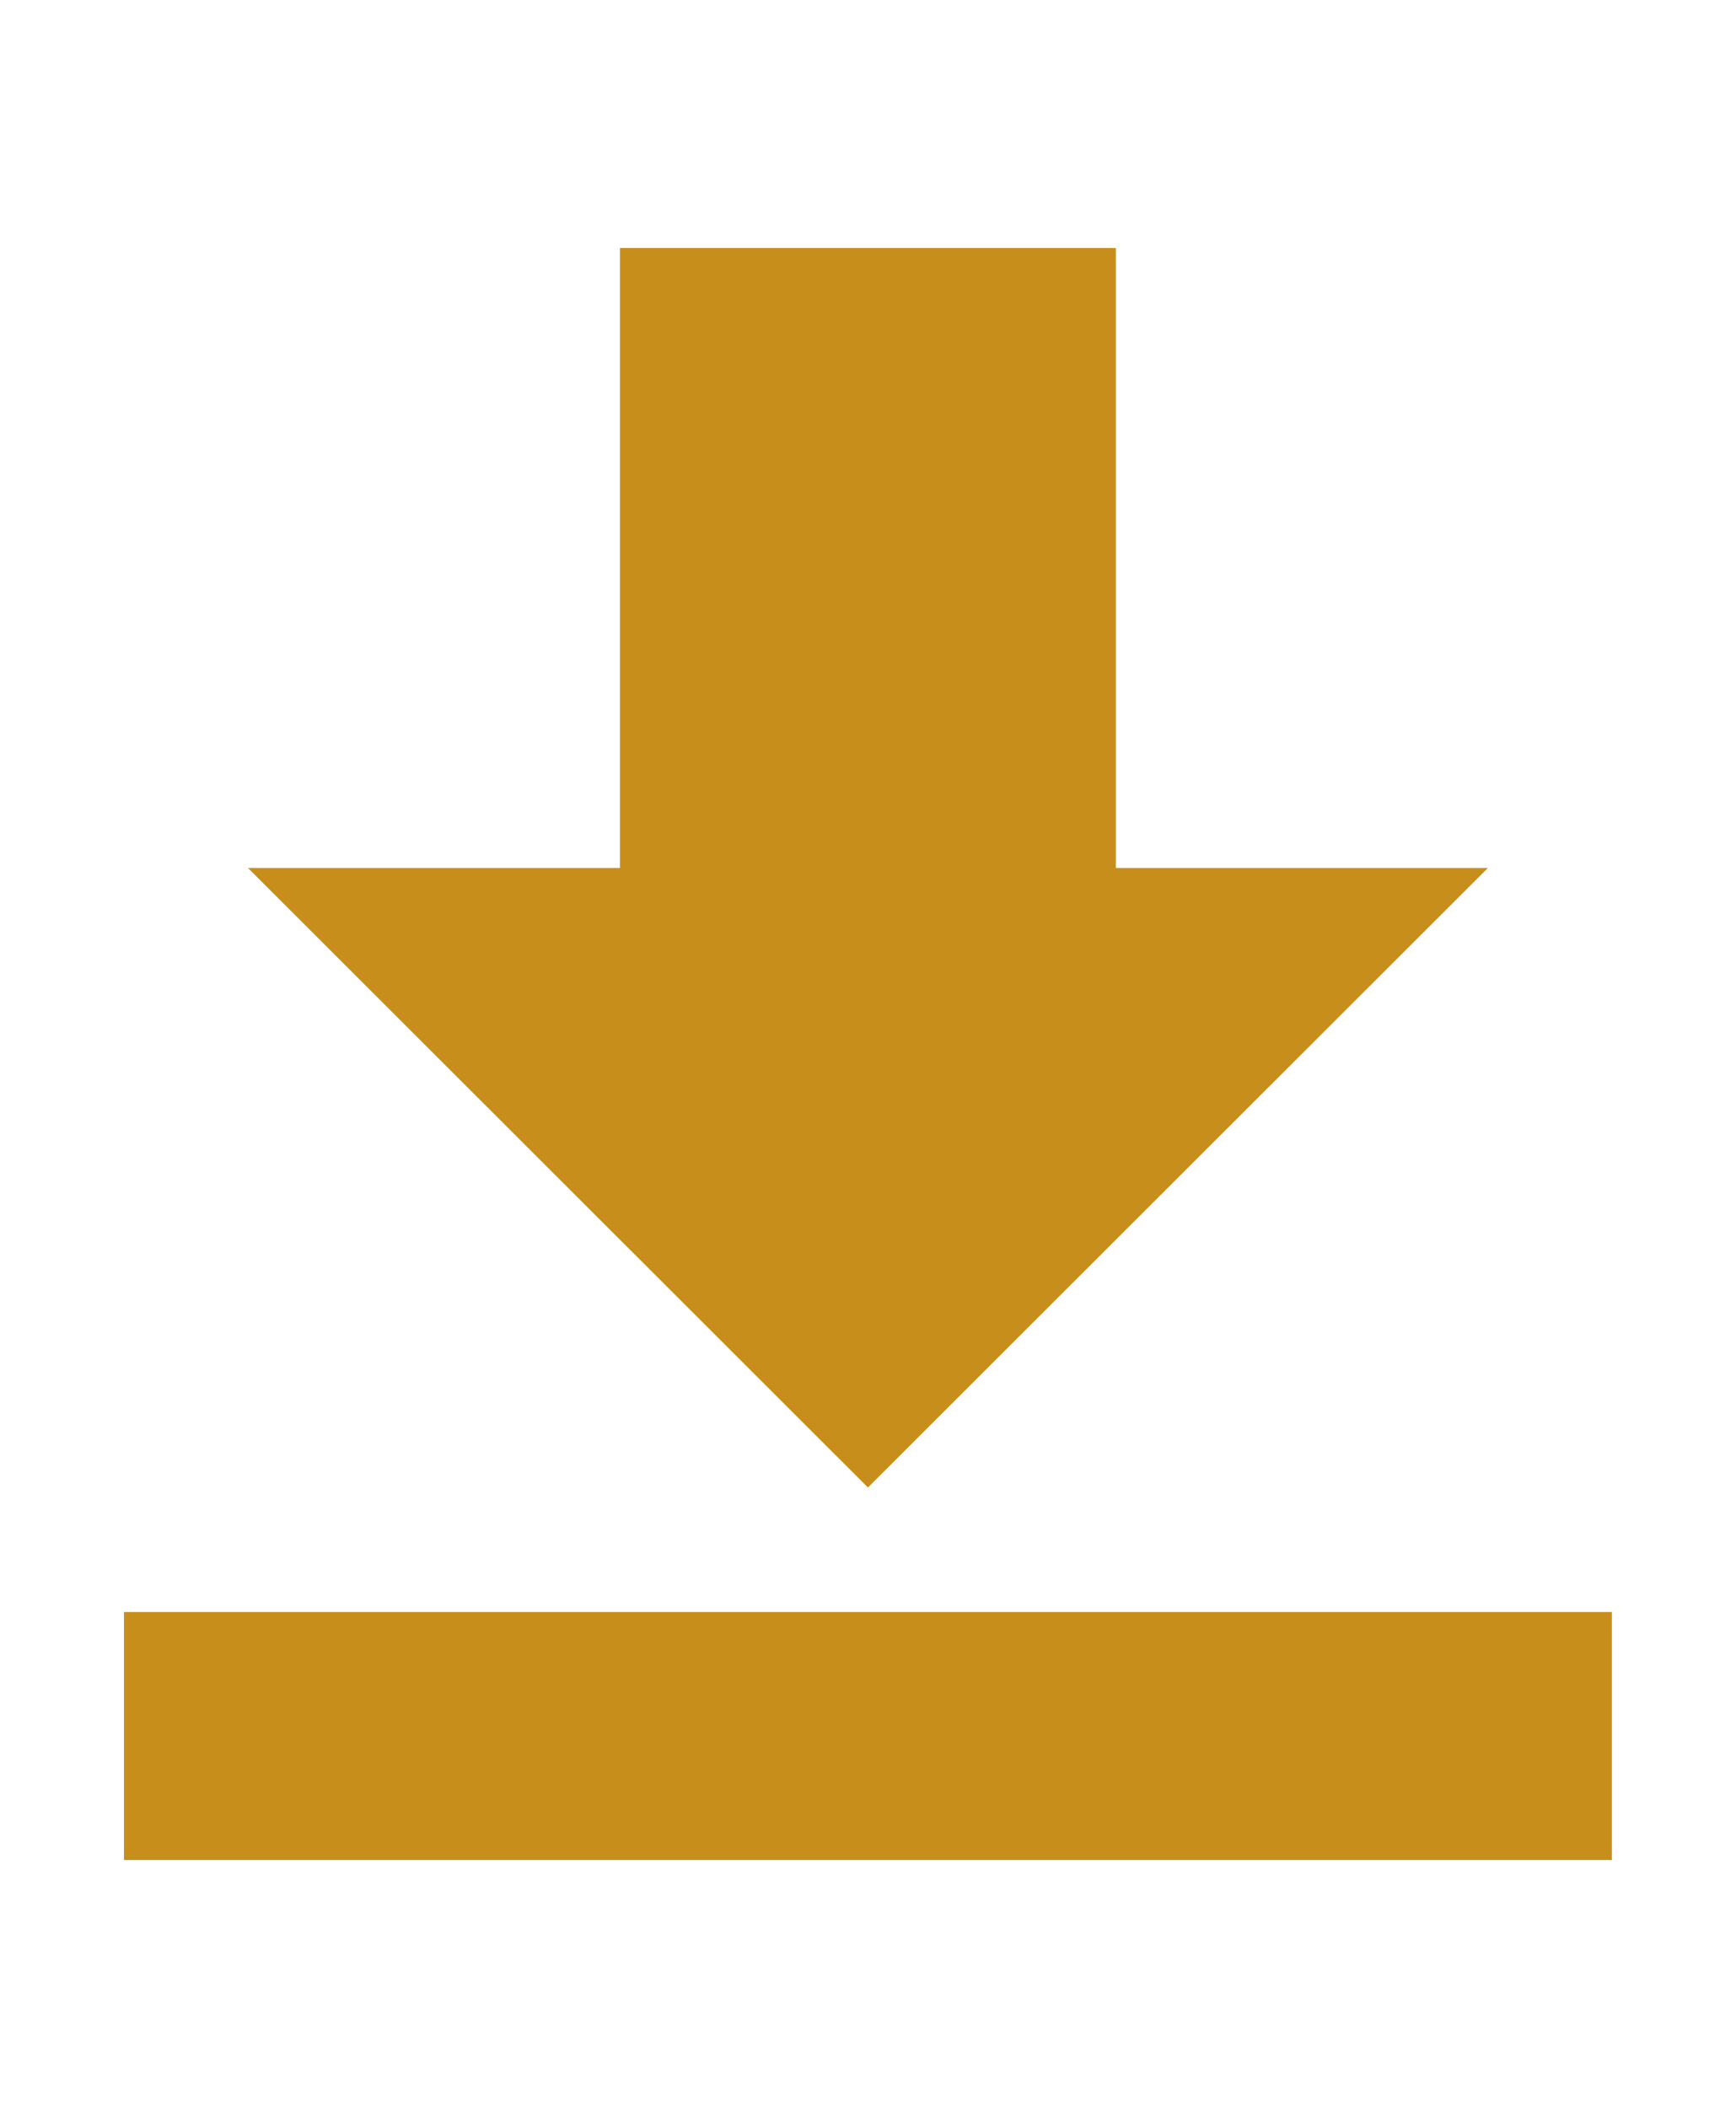
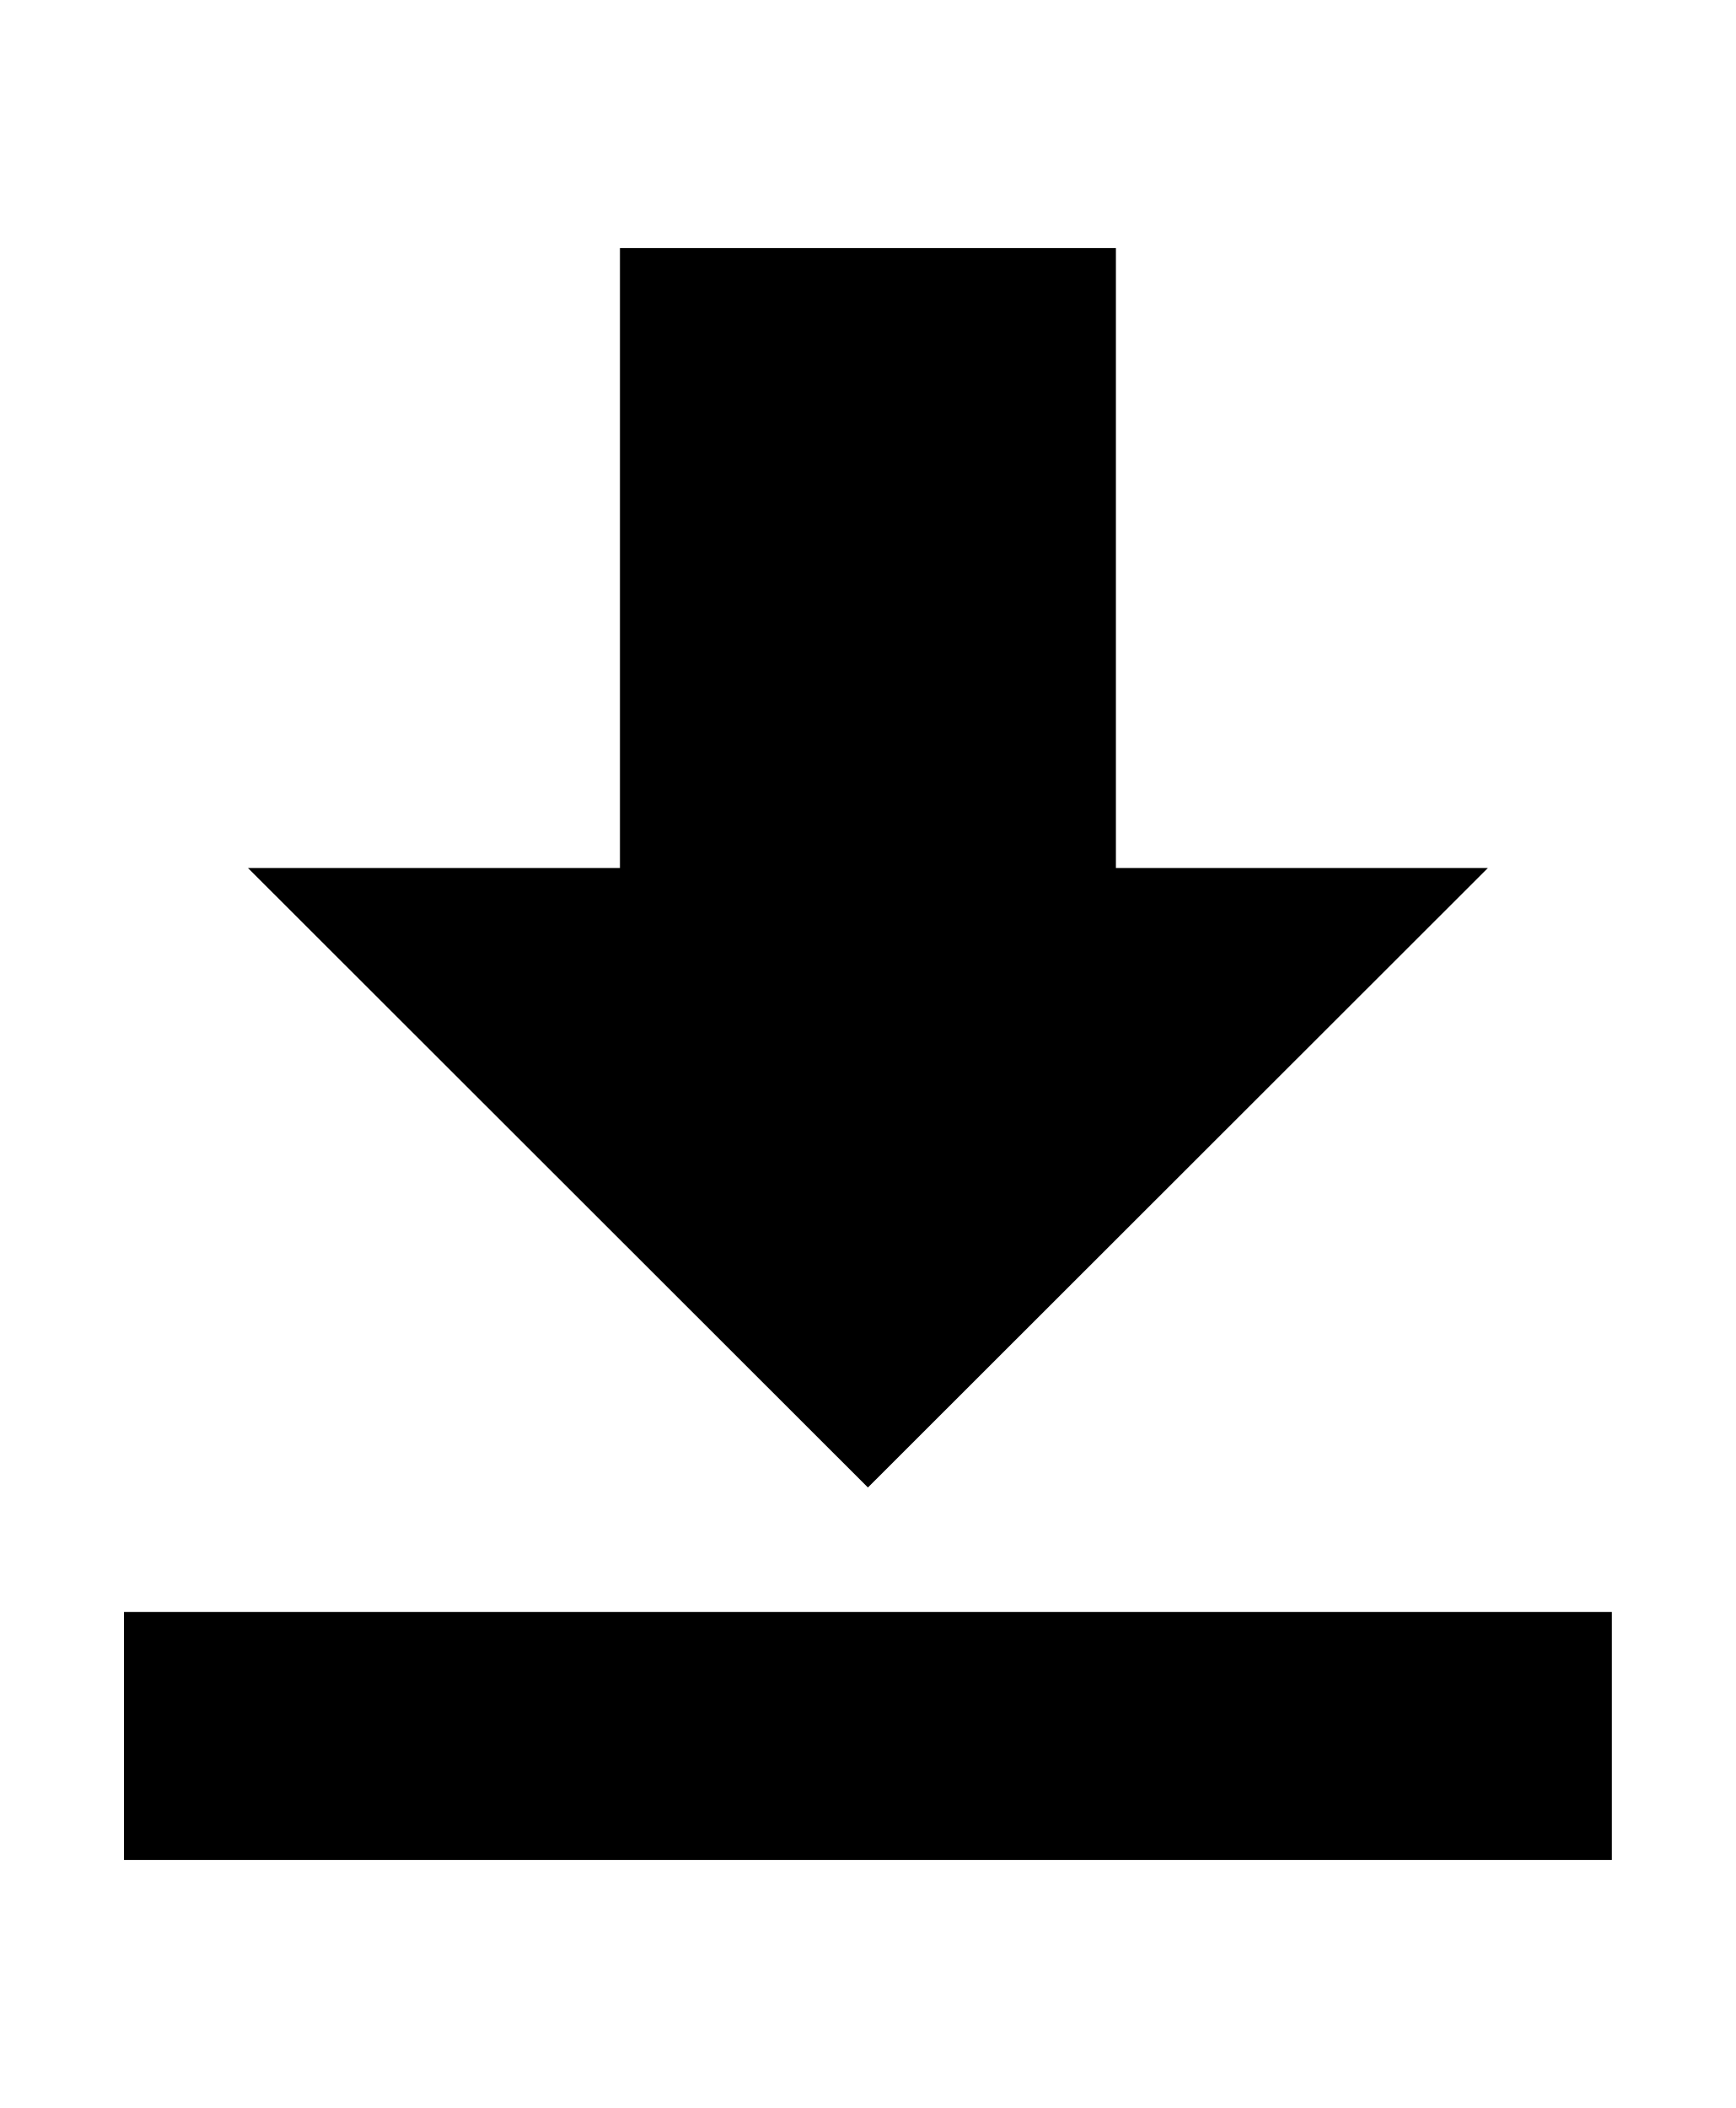
- <svg xmlns="http://www.w3.org/2000/svg" width="14px" height="17px" viewBox="0 0 14 17" version="1.1">
-   <g fill="#C88E1C">
-     <rect id="Rectangle-11" x="1" y="13" width="12" height="2" />
-     <polygon id="Path-21" points="5 2 9 2 9 7 12 7 7 11.996 2 7 5 7" />
-   </g>
+ <svg xmlns="http://www.w3.org/2000/svg" width="14" height="17" viewBox="0 0 14 17" fill="currentColor">
+   <rect x="1" y="13" width="12" height="2" />
+   <polygon points="5 2 9 2 9 7 12 7 7 11.996 2 7 5 7" />
</svg>
